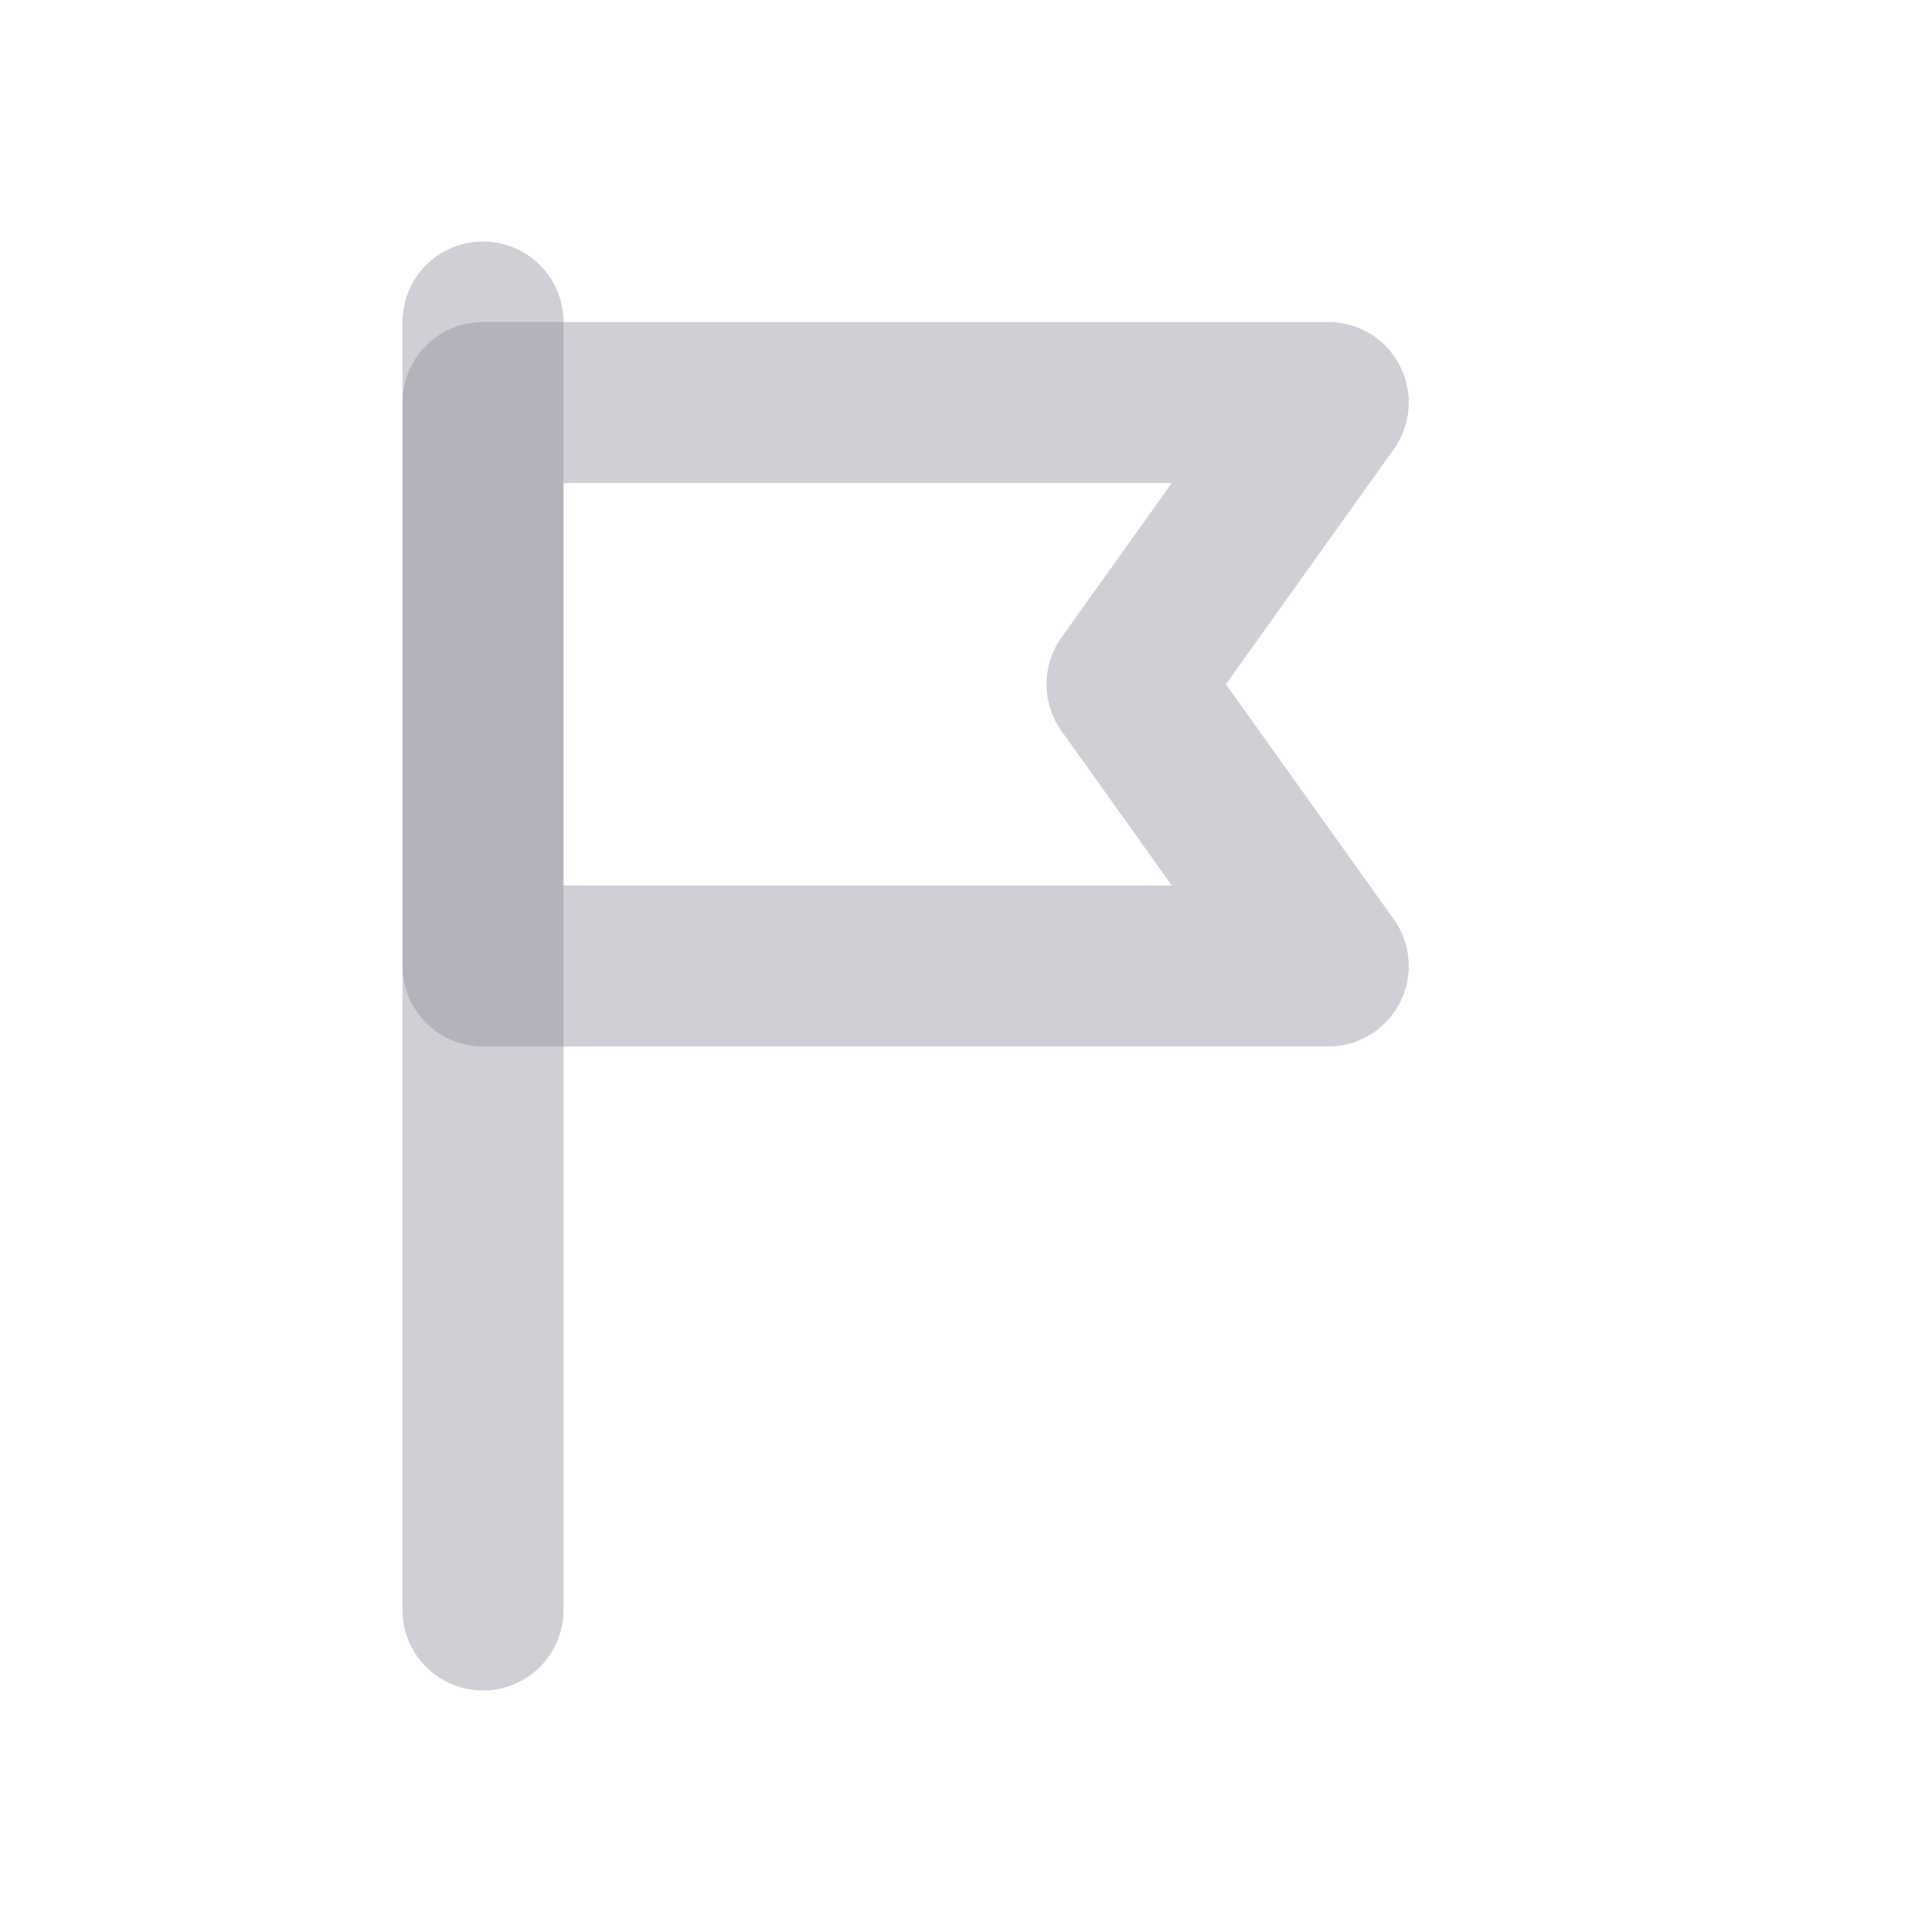
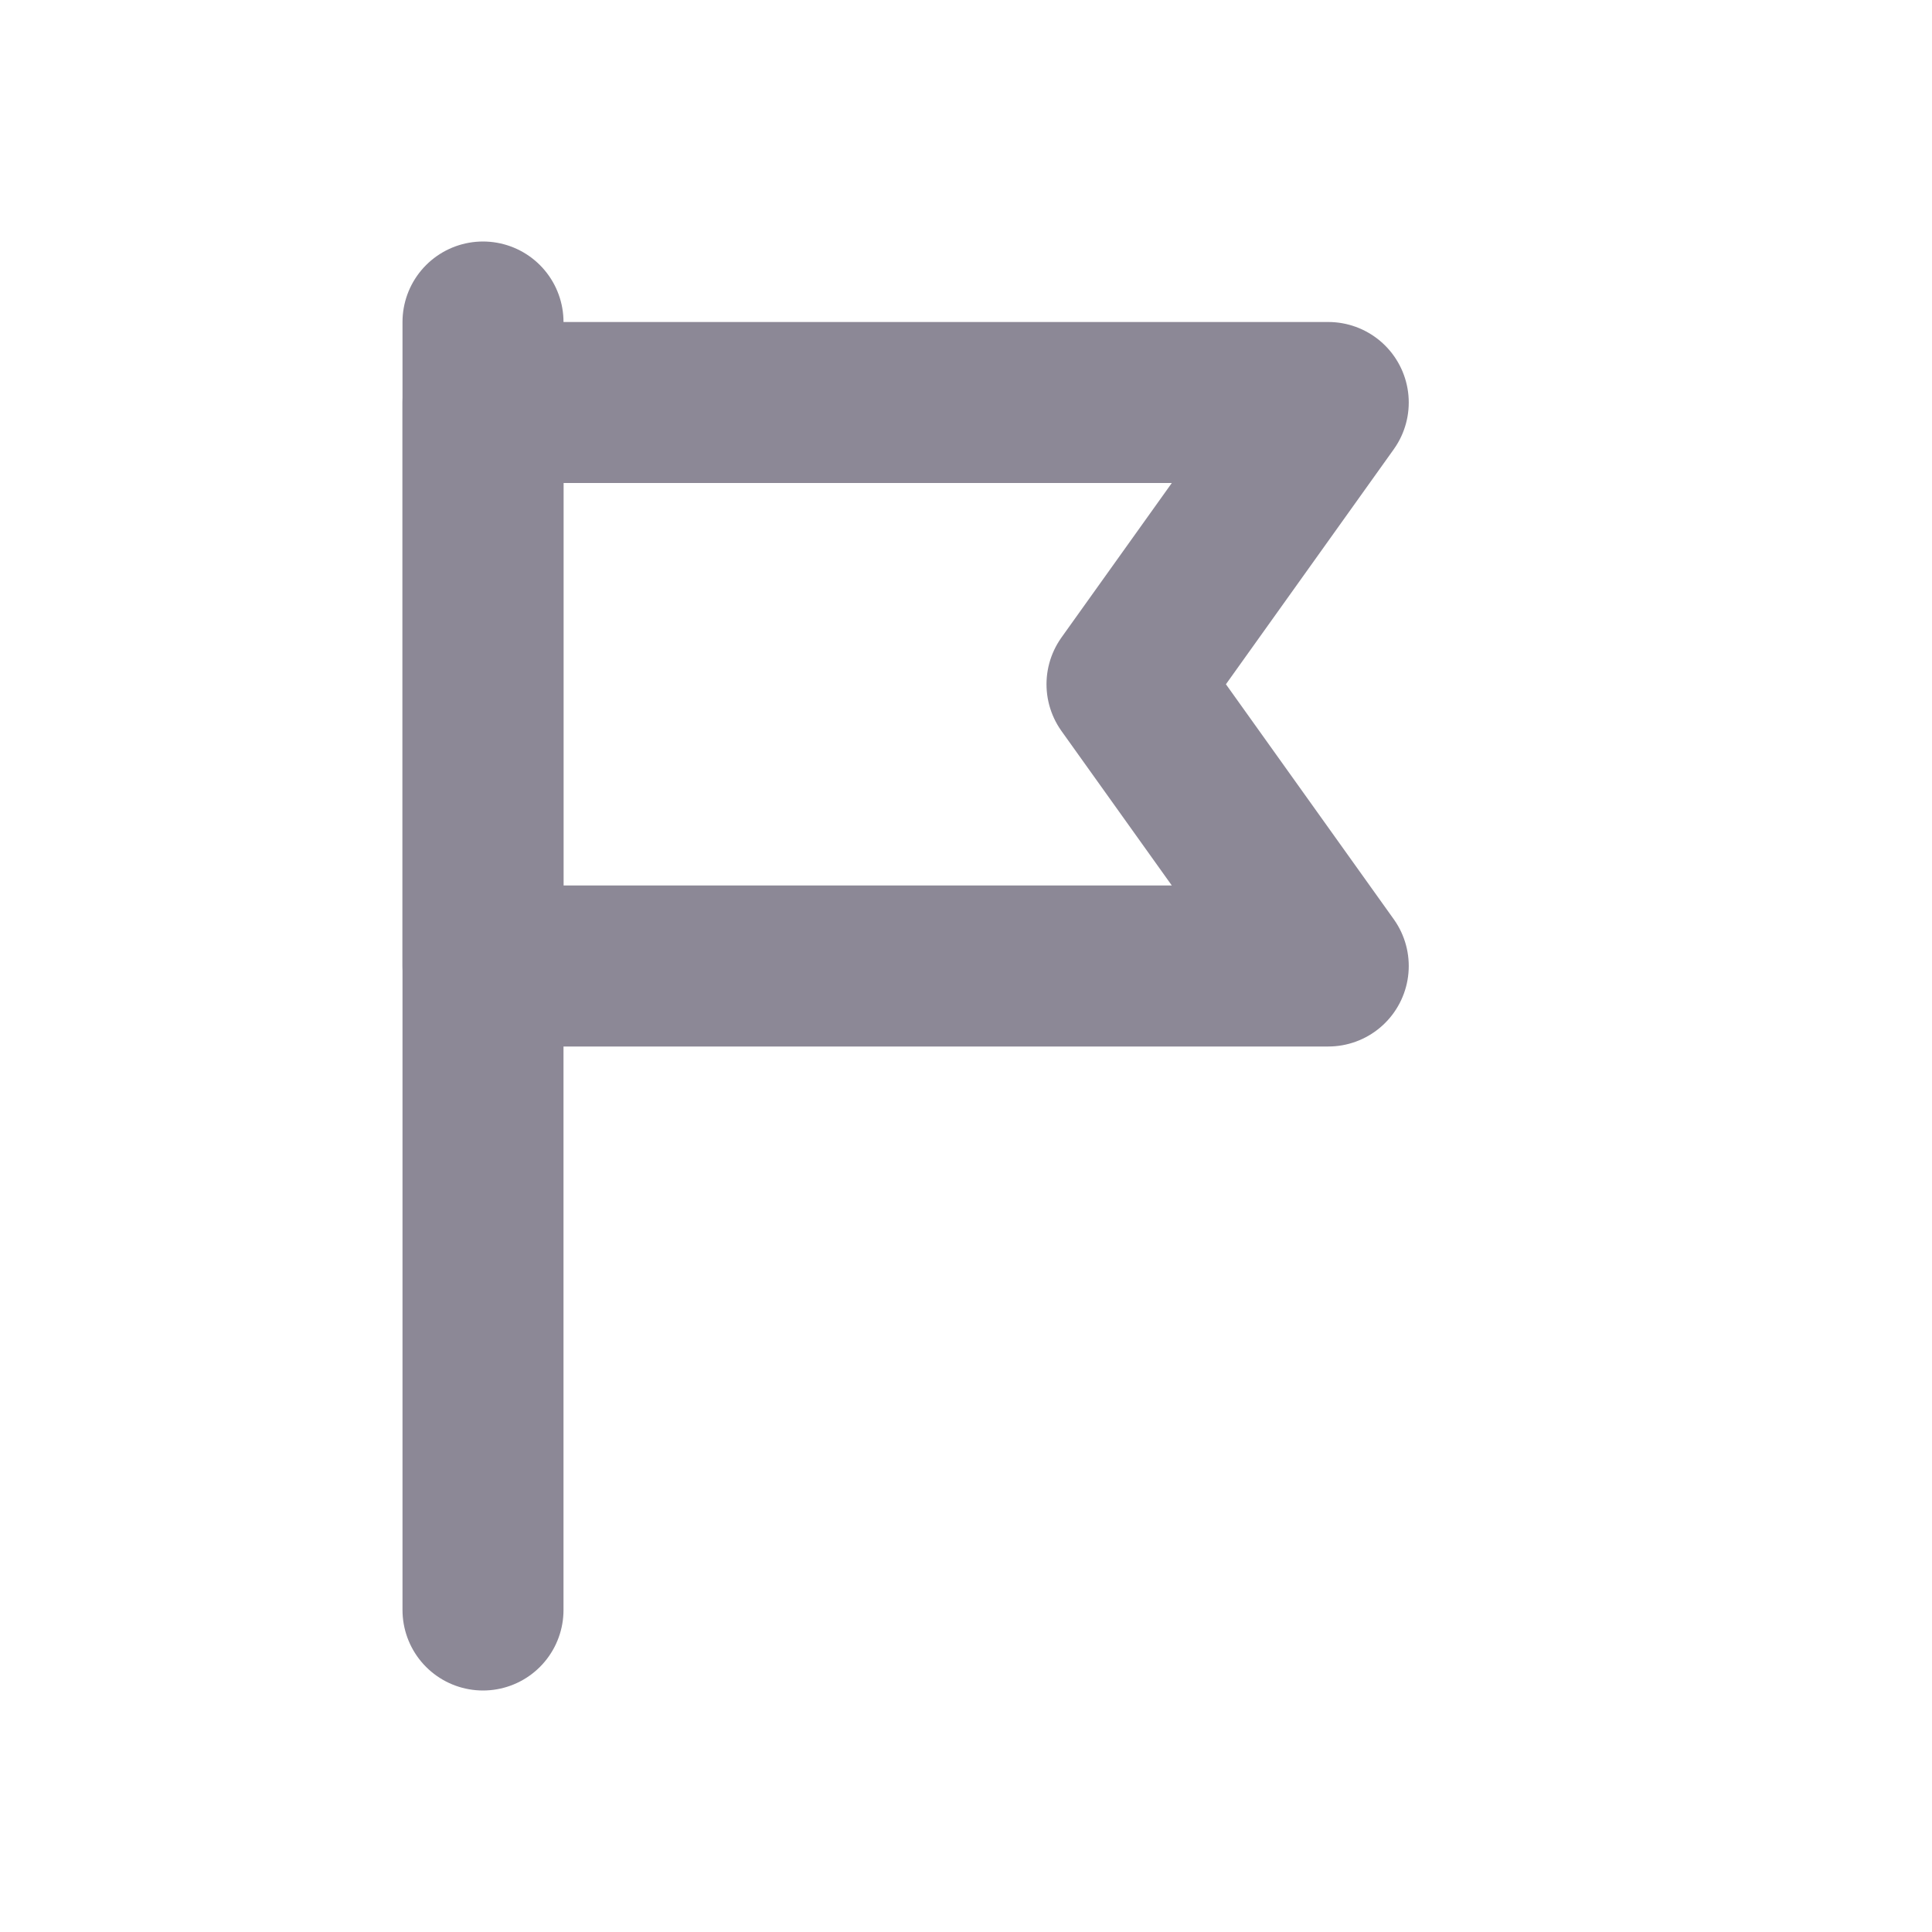
<svg xmlns="http://www.w3.org/2000/svg" width="24" height="24" viewBox="0 0 24 24">
  <g id="icon-report" data-name="report">
    <g id="icon-report-pole-icon-report" data-name="Flag pole">
-       <polyline points="6,4 6,20" fill="none" stroke="#8C889666" stroke-width="2" stroke-linecap="round" stroke-linejoin="round" />
+       <polyline points="6,4 6,20" fill="none" stroke="#8C8896" stroke-width="2" stroke-linecap="round" stroke-linejoin="round" />
    </g>
    <g id="icon-report-flag-icon-report" data-name="Flag">
-       <path d="M 6 5 L 16.5 5 L 14 8.5 L 16.5 12 L 6 12 Z" fill="none" stroke="#8C889666" stroke-width="2" stroke-linecap="round" stroke-linejoin="round" />
+       <path d="M 6 5 L 16.5 5 L 14 8.5 L 16.5 12 L 6 12 Z" fill="none" stroke="#8C8896" stroke-width="2" stroke-linecap="round" stroke-linejoin="round" />
    </g>
  </g>
</svg>
